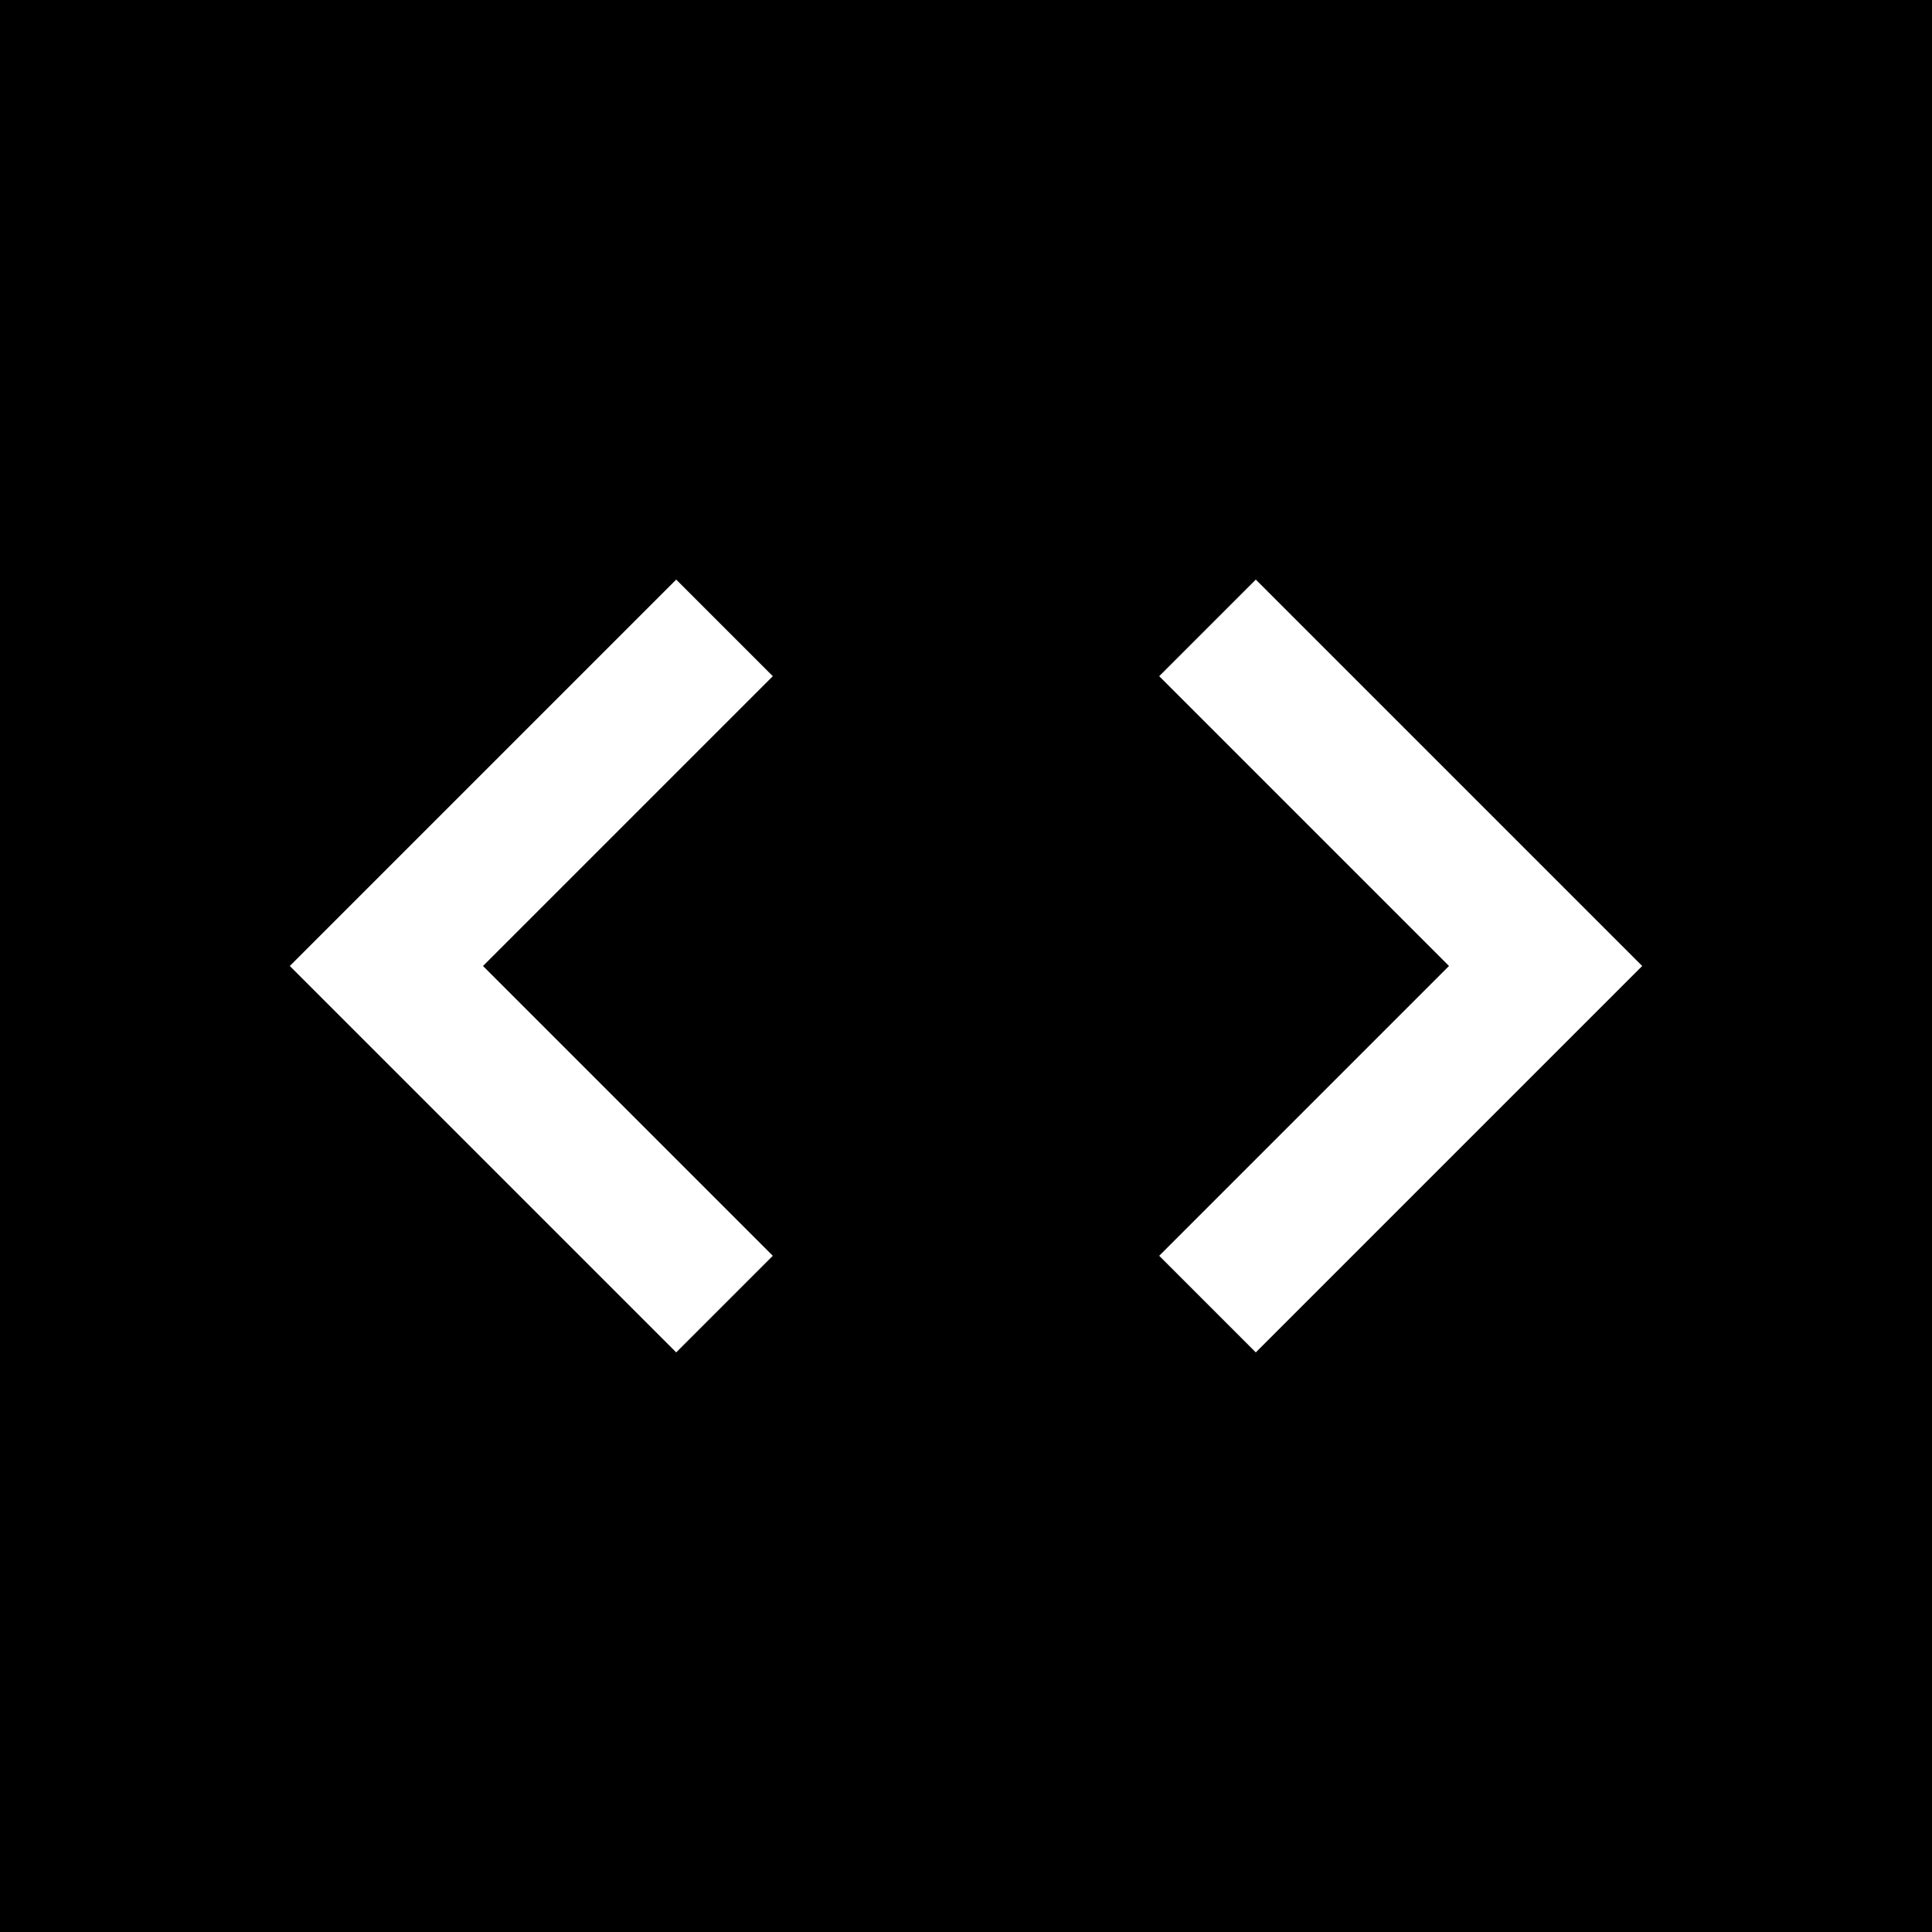
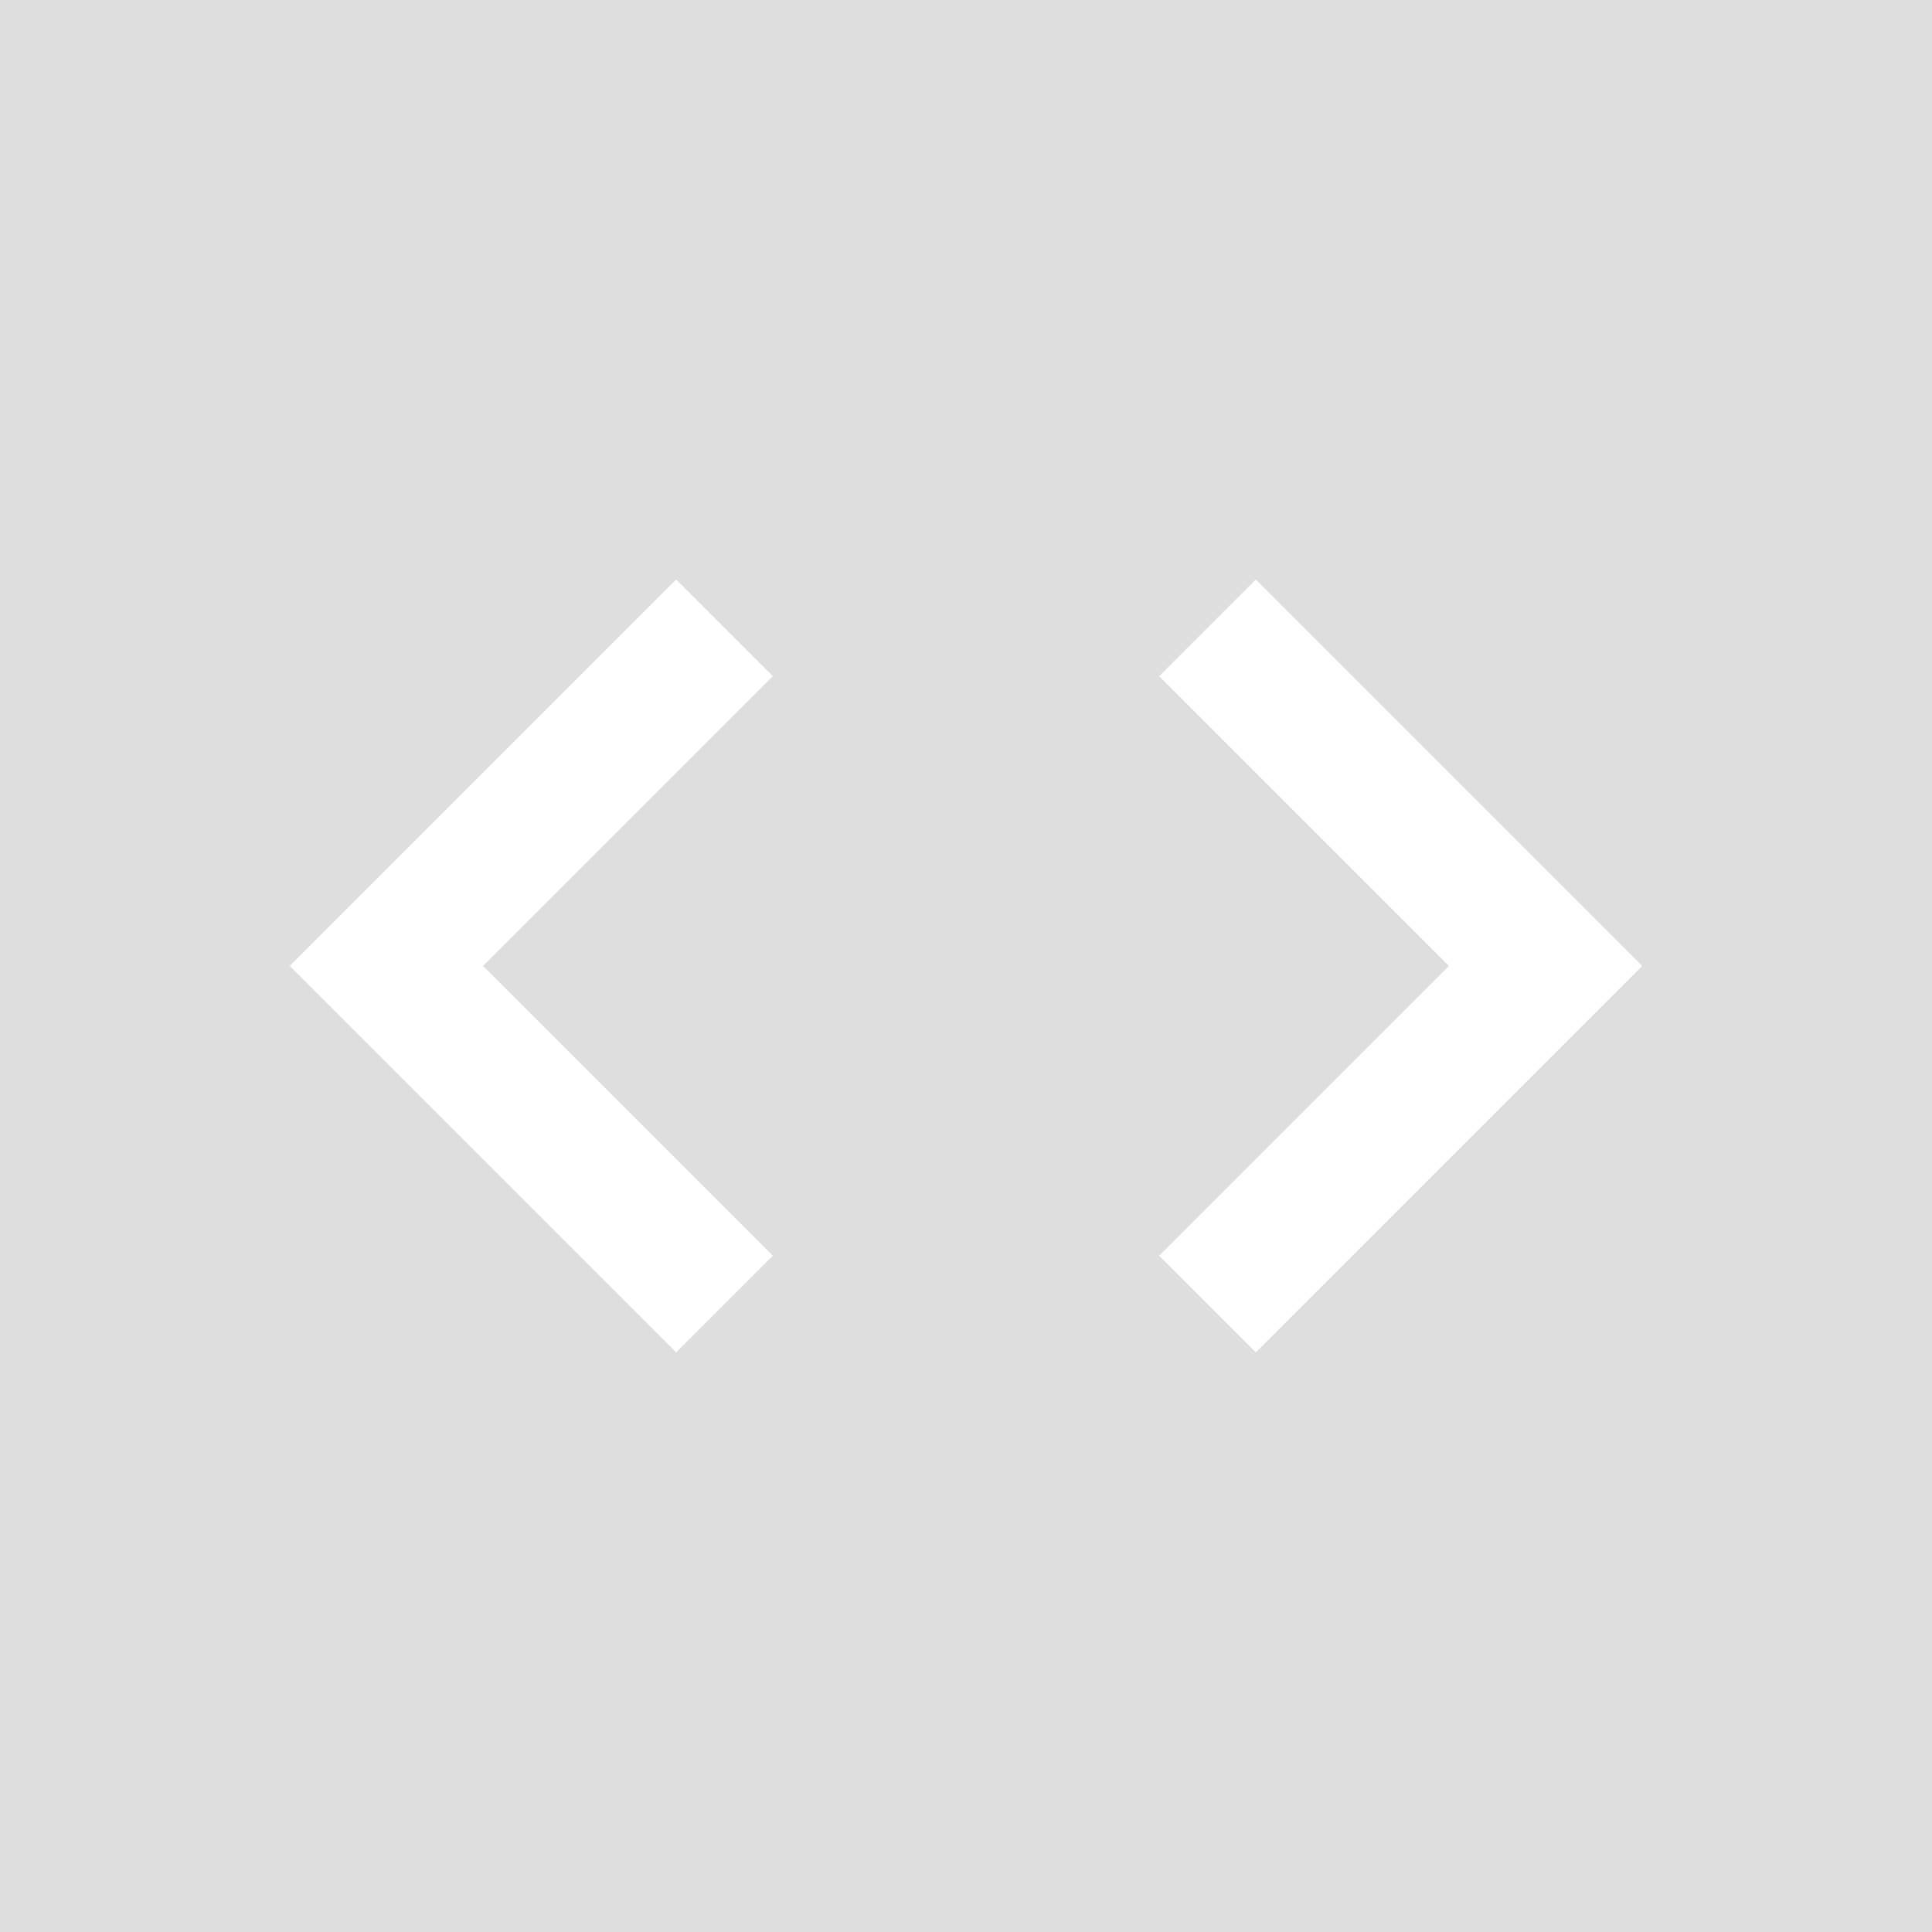
<svg xmlns="http://www.w3.org/2000/svg" version="1.1" id="Layer_1" x="0px" y="0px" viewBox="0 0 20 20" style="enable-background:new 0 0 20 20;" xml:space="preserve">
-   <path fill="#000000" d="M0,0v20h20V0H0z M8,13l-1,1l-4-4l4-4l1,1l-3,3L8,13z M13,14l-1-1l3-3l-3-3l1-1l4,4L13,14z" />
+   <path fill="#DEDEDE" d="M0,0v20h20V0H0z M8,13l-1,1l-4-4l4-4l1,1l-3,3L8,13z M13,14l-1-1l3-3l-3-3l1-1l4,4L13,14z" />
</svg>
